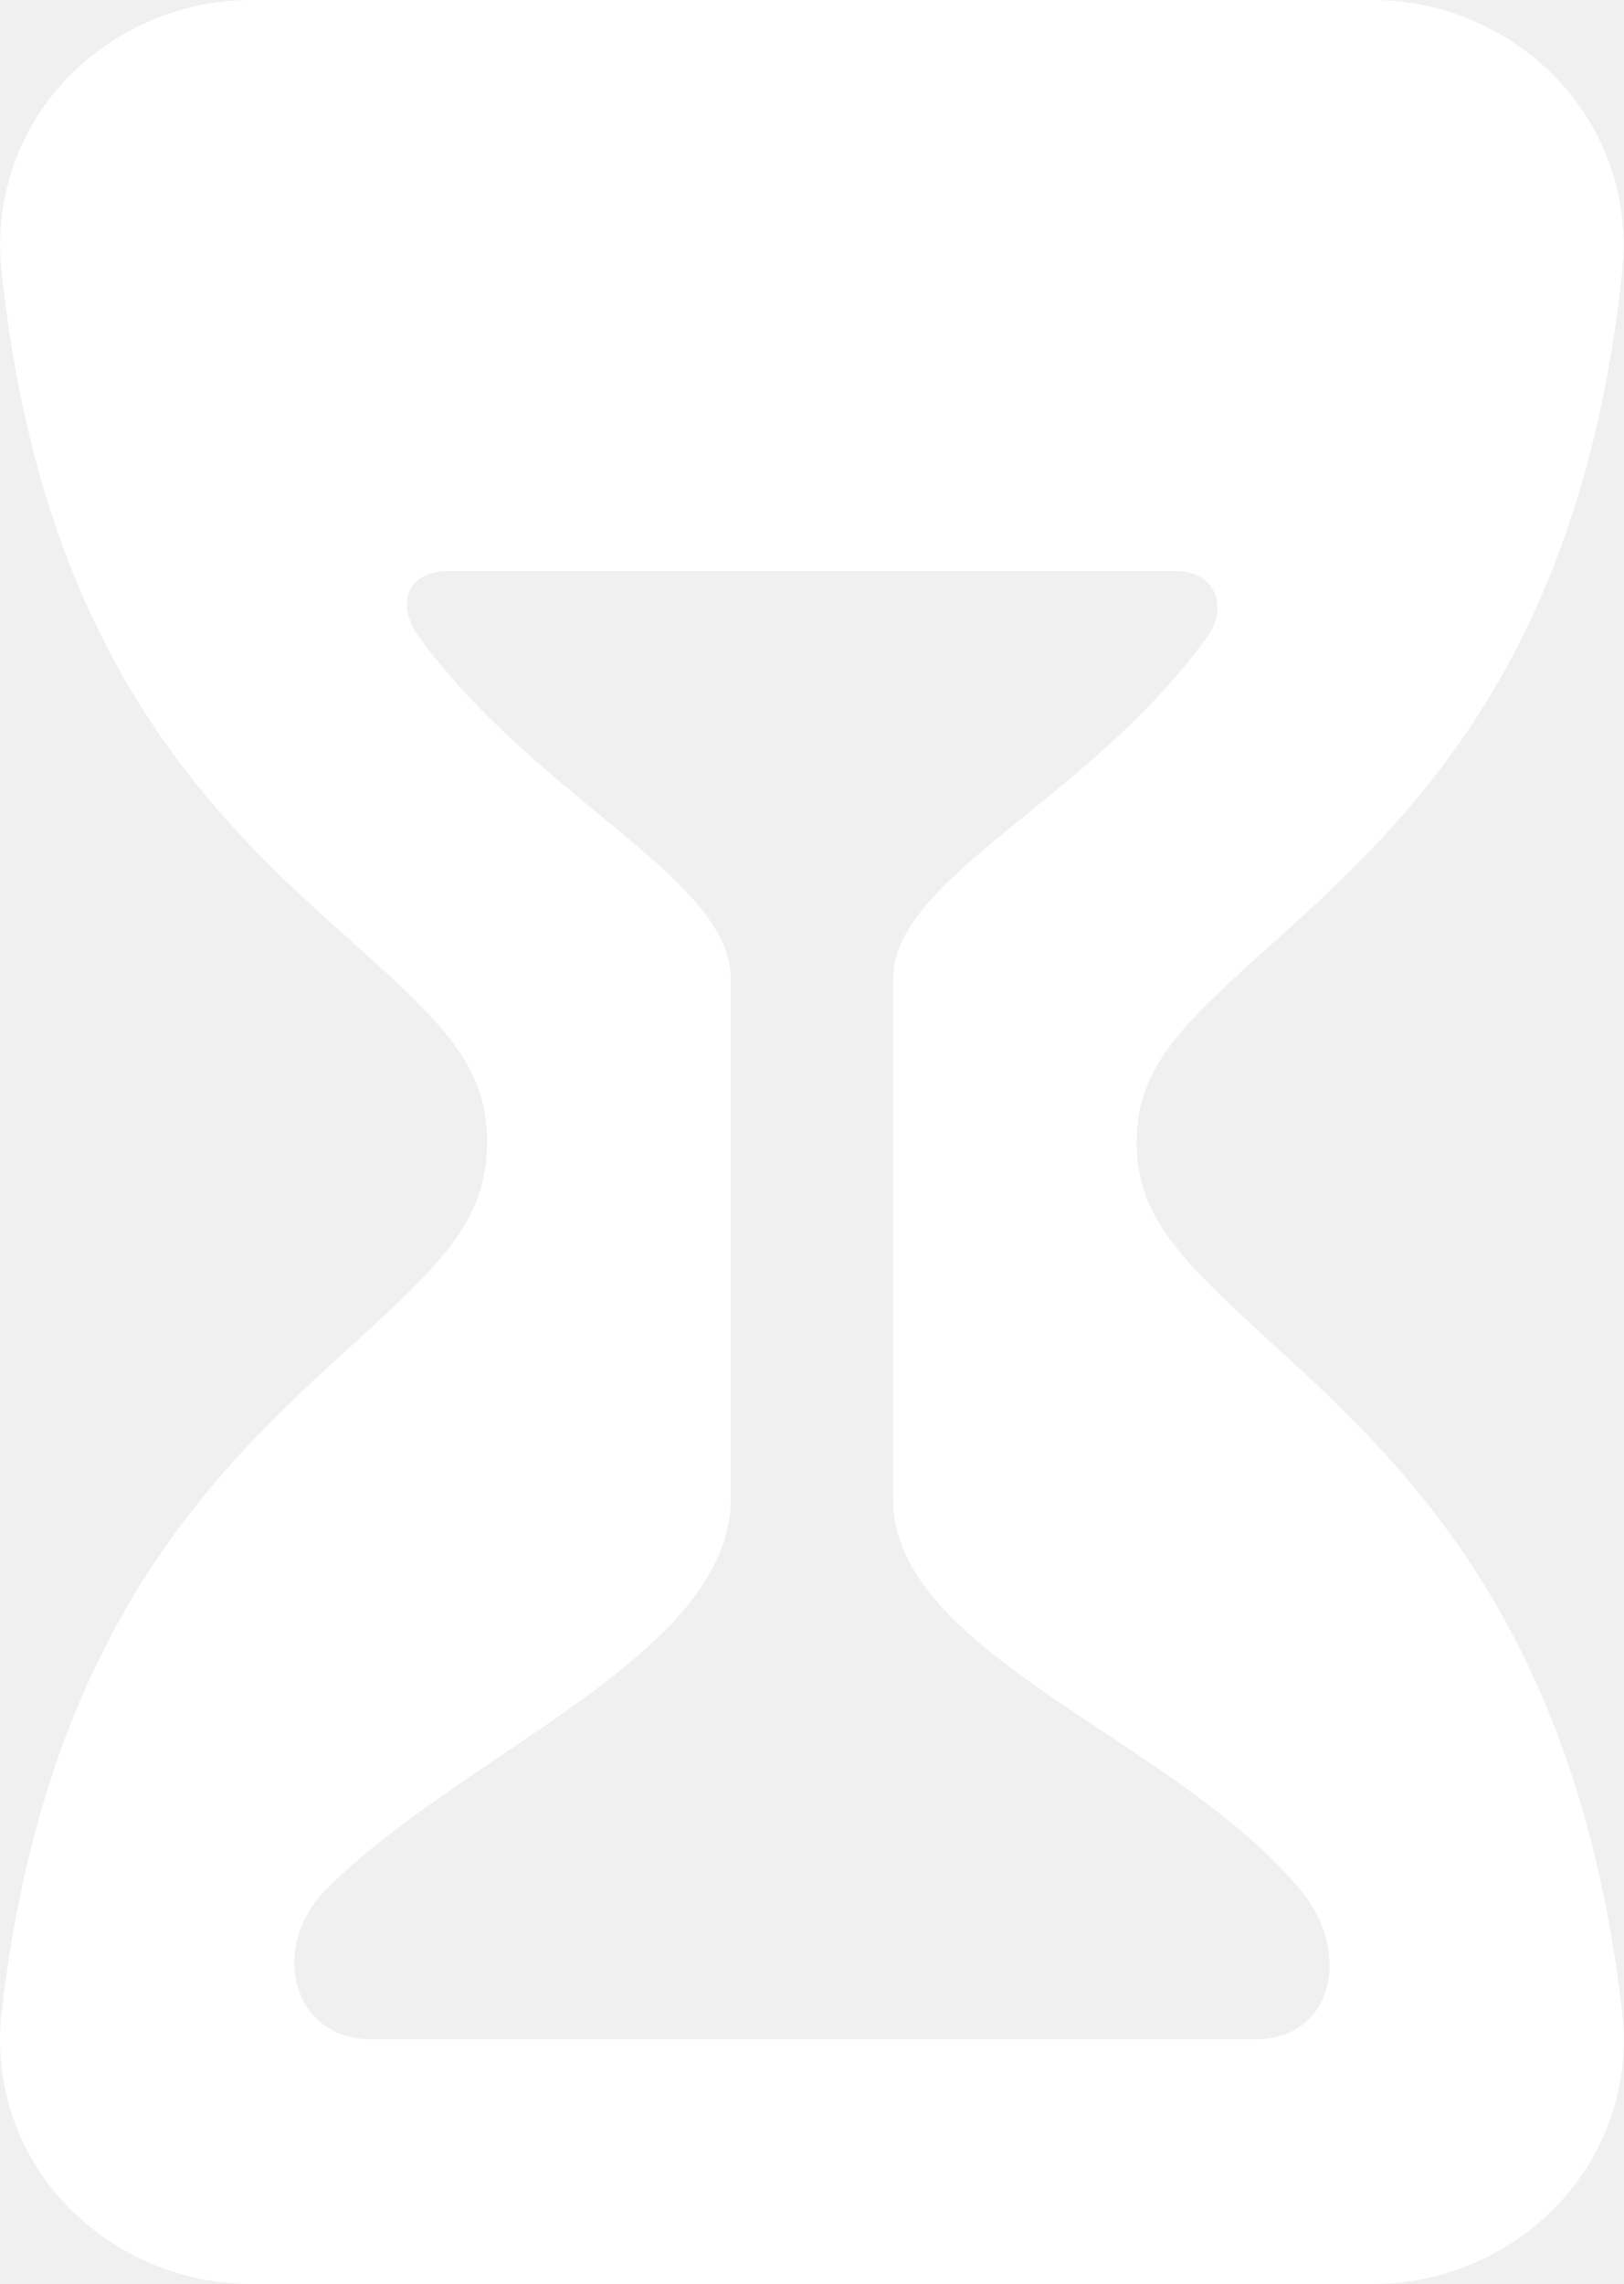
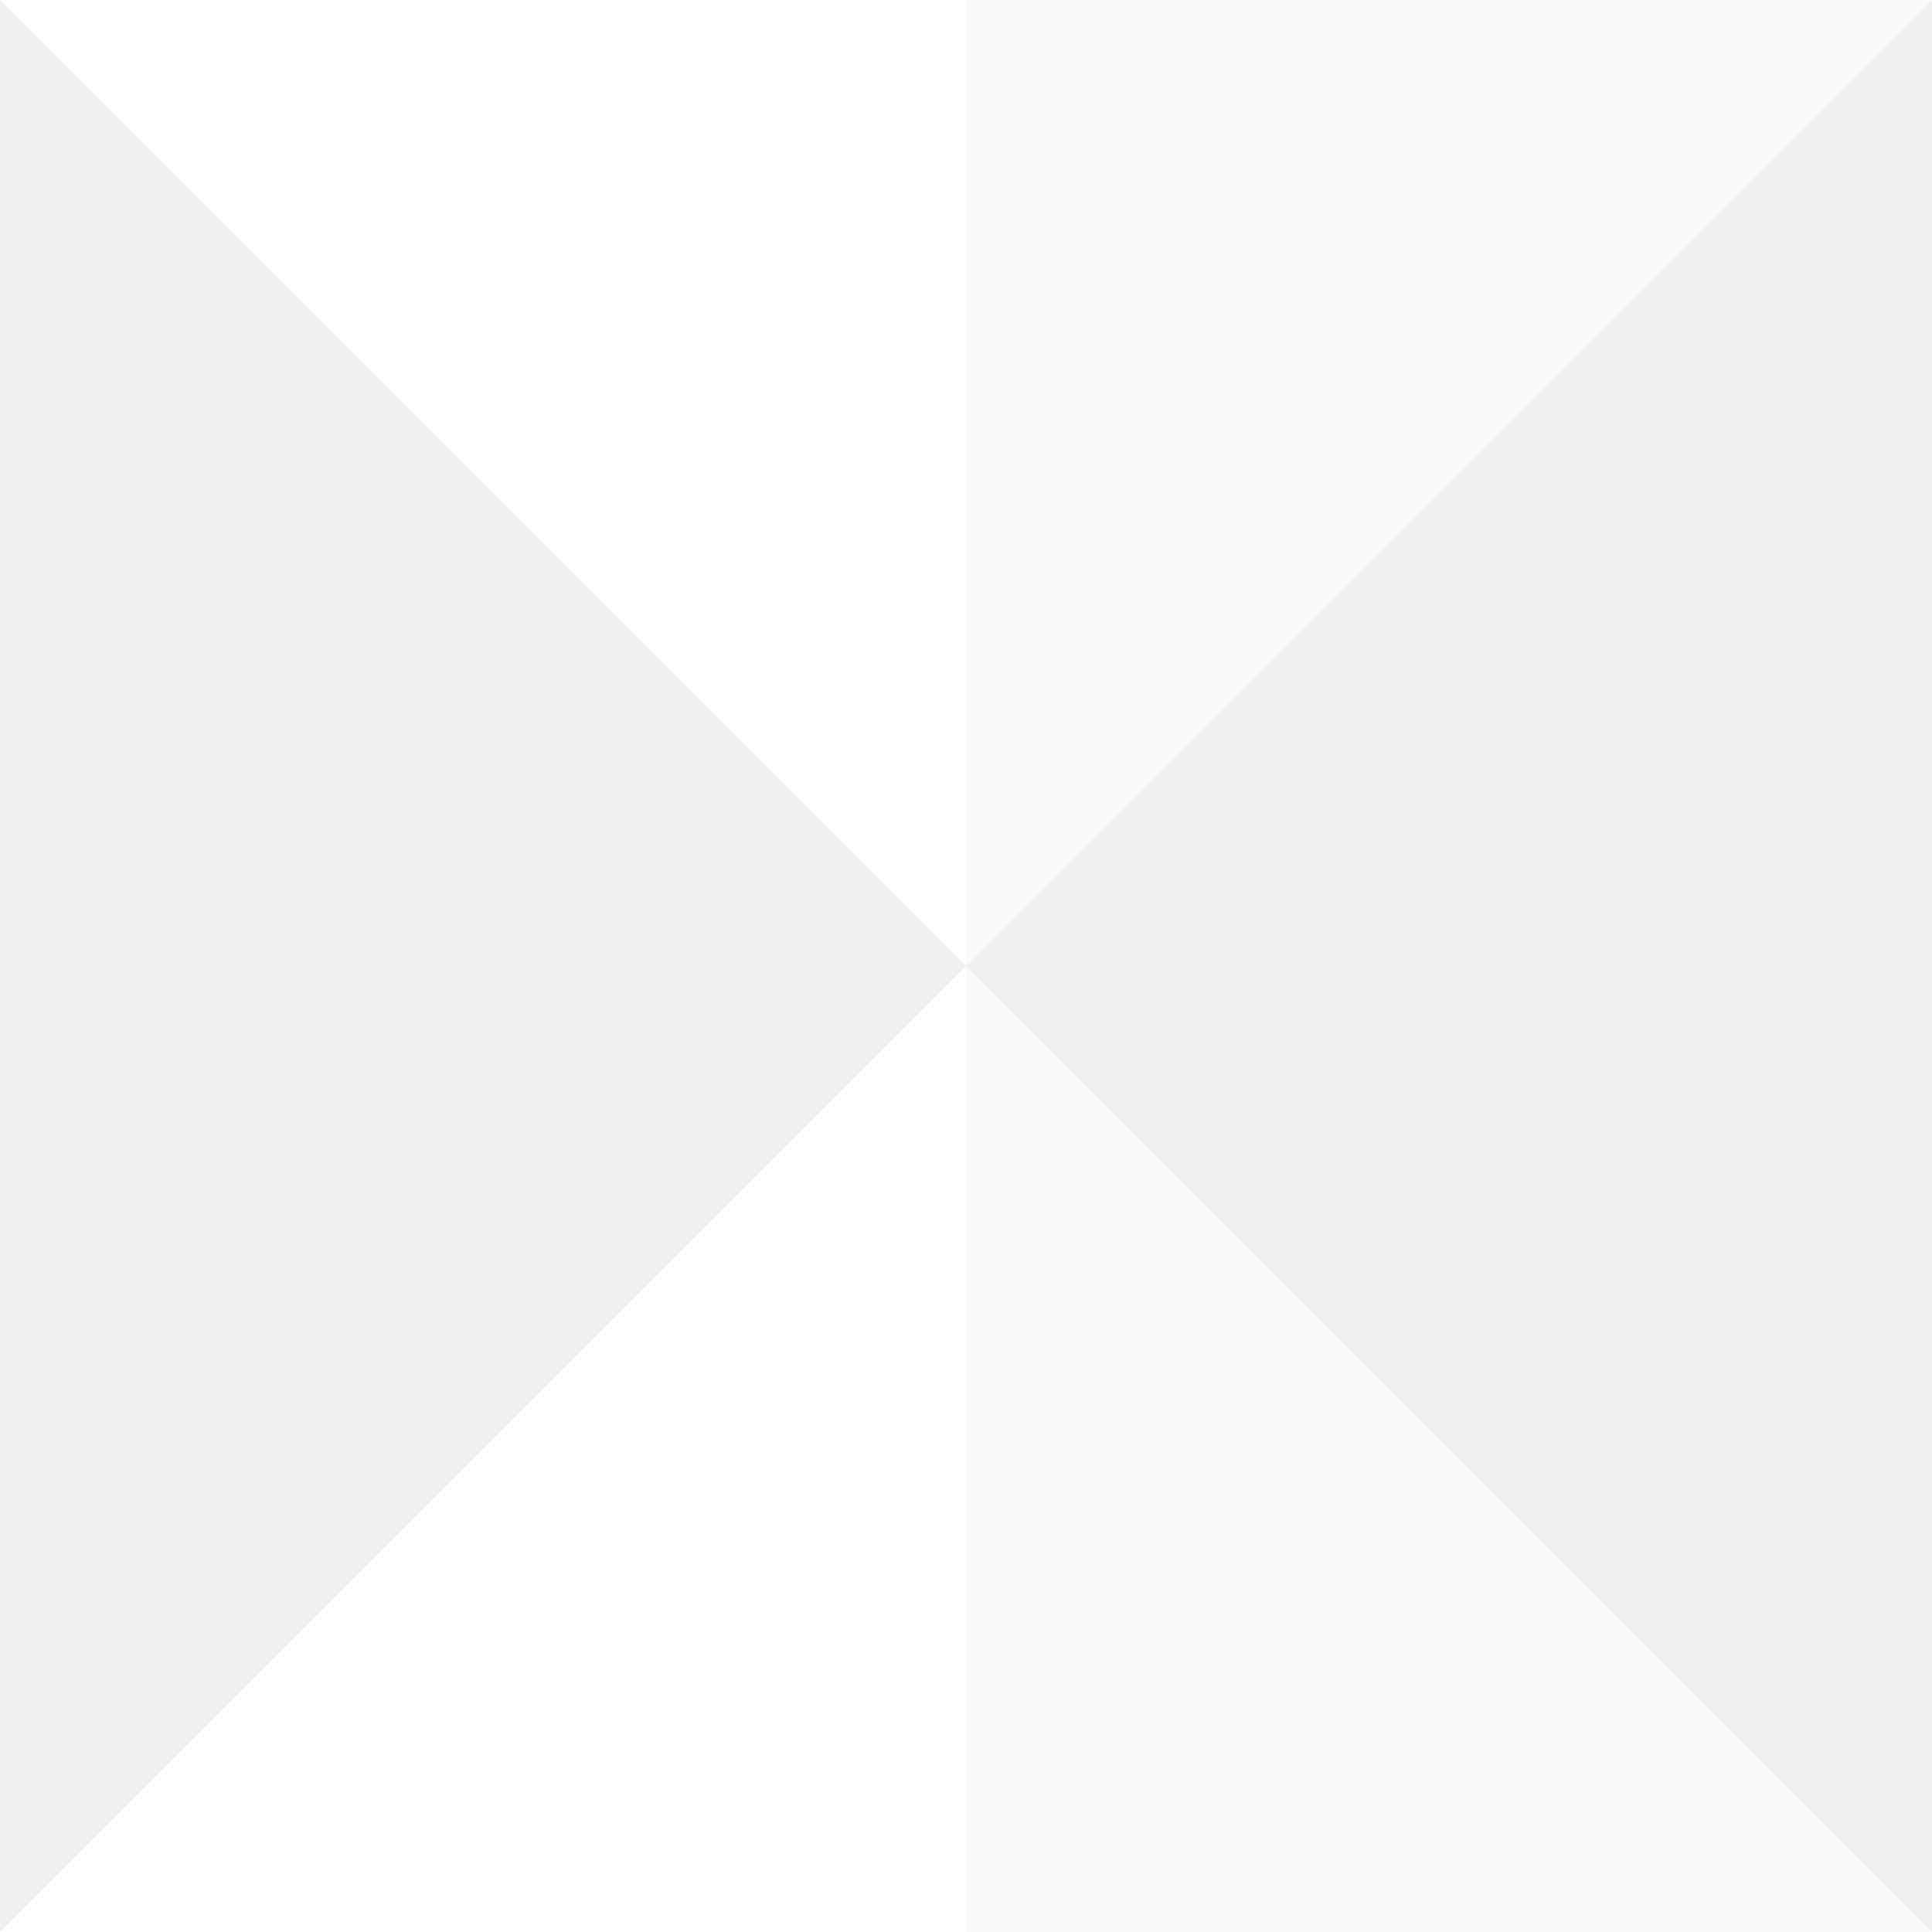
- <svg xmlns="http://www.w3.org/2000/svg" width="64" height="90" viewBox="0 0 64 90" fill="none">
-   <path d="M63.946 79.379C62.197 63.932 55.178 57.53 50.051 52.861C46.507 49.62 44.802 47.935 44.802 45C44.802 42.105 46.501 40.452 50.035 37.278C55.222 32.623 62.325 26.247 63.95 10.591C64.08 9.276 63.933 7.948 63.52 6.693C63.106 5.438 62.435 4.285 61.549 3.307C60.604 2.262 59.451 1.428 58.164 0.859C56.878 0.289 55.488 -0.003 54.082 4.93446e-05H9.918C8.51 -0.004 7.118 0.288 5.829 0.857C4.541 1.427 3.386 2.261 2.439 3.307C1.556 4.286 0.887 5.44 0.476 6.695C0.064 7.949 -0.081 9.277 0.05 10.591C1.669 26.197 8.746 32.527 13.913 37.147C17.481 40.339 19.198 42.005 19.198 45C19.198 48.033 17.477 49.733 13.897 52.986C8.796 57.626 1.795 63.98 0.054 79.379C-0.087 80.688 0.048 82.013 0.452 83.266C0.855 84.519 1.517 85.672 2.395 86.651C3.344 87.709 4.505 88.554 5.801 89.131C7.097 89.708 8.5 90.004 9.918 90H54.082C55.5 90.004 56.903 89.708 58.199 89.131C59.495 88.554 60.656 87.709 61.605 86.651C62.483 85.672 63.145 84.519 63.548 83.266C63.952 82.013 64.087 80.688 63.946 79.379ZM49.463 80.357H14.623C11.502 80.357 10.622 76.741 12.811 74.499C18.108 69.107 28.799 65.246 28.799 59.062V38.571C28.799 34.584 21.198 31.54 16.495 25.072C15.719 24.005 15.797 22.5 17.769 22.5H46.321C48.003 22.5 48.365 23.993 47.601 25.061C42.966 31.54 35.201 34.564 35.201 38.571V59.062C35.201 65.196 46.345 68.504 51.283 74.505C53.274 76.924 52.578 80.357 49.463 80.357Z" fill="white" />
+ <svg xmlns="http://www.w3.org/2000/svg" width="260" height="260" viewBox="0 0 260 260" fill="none">
+   <g clip-path="url(#clip0_228_2)">
+     <path d="M130 0H0L130 130V0Z" fill="white" />
+     <path d="M130 0H260L130 130V0Z" fill="white" fill-opacity="0.6" />
+     <path d="M130 260H0L130 130V260Z" fill="white" />
+     <path d="M130 260H260L130 130V260Z" fill="white" fill-opacity="0.6" />
+   </g>
+   <defs>
+     <clipPath id="clip0_228_2">
+       <rect width="260" height="260" fill="white" />
+     </clipPath>
+   </defs>
</svg>
